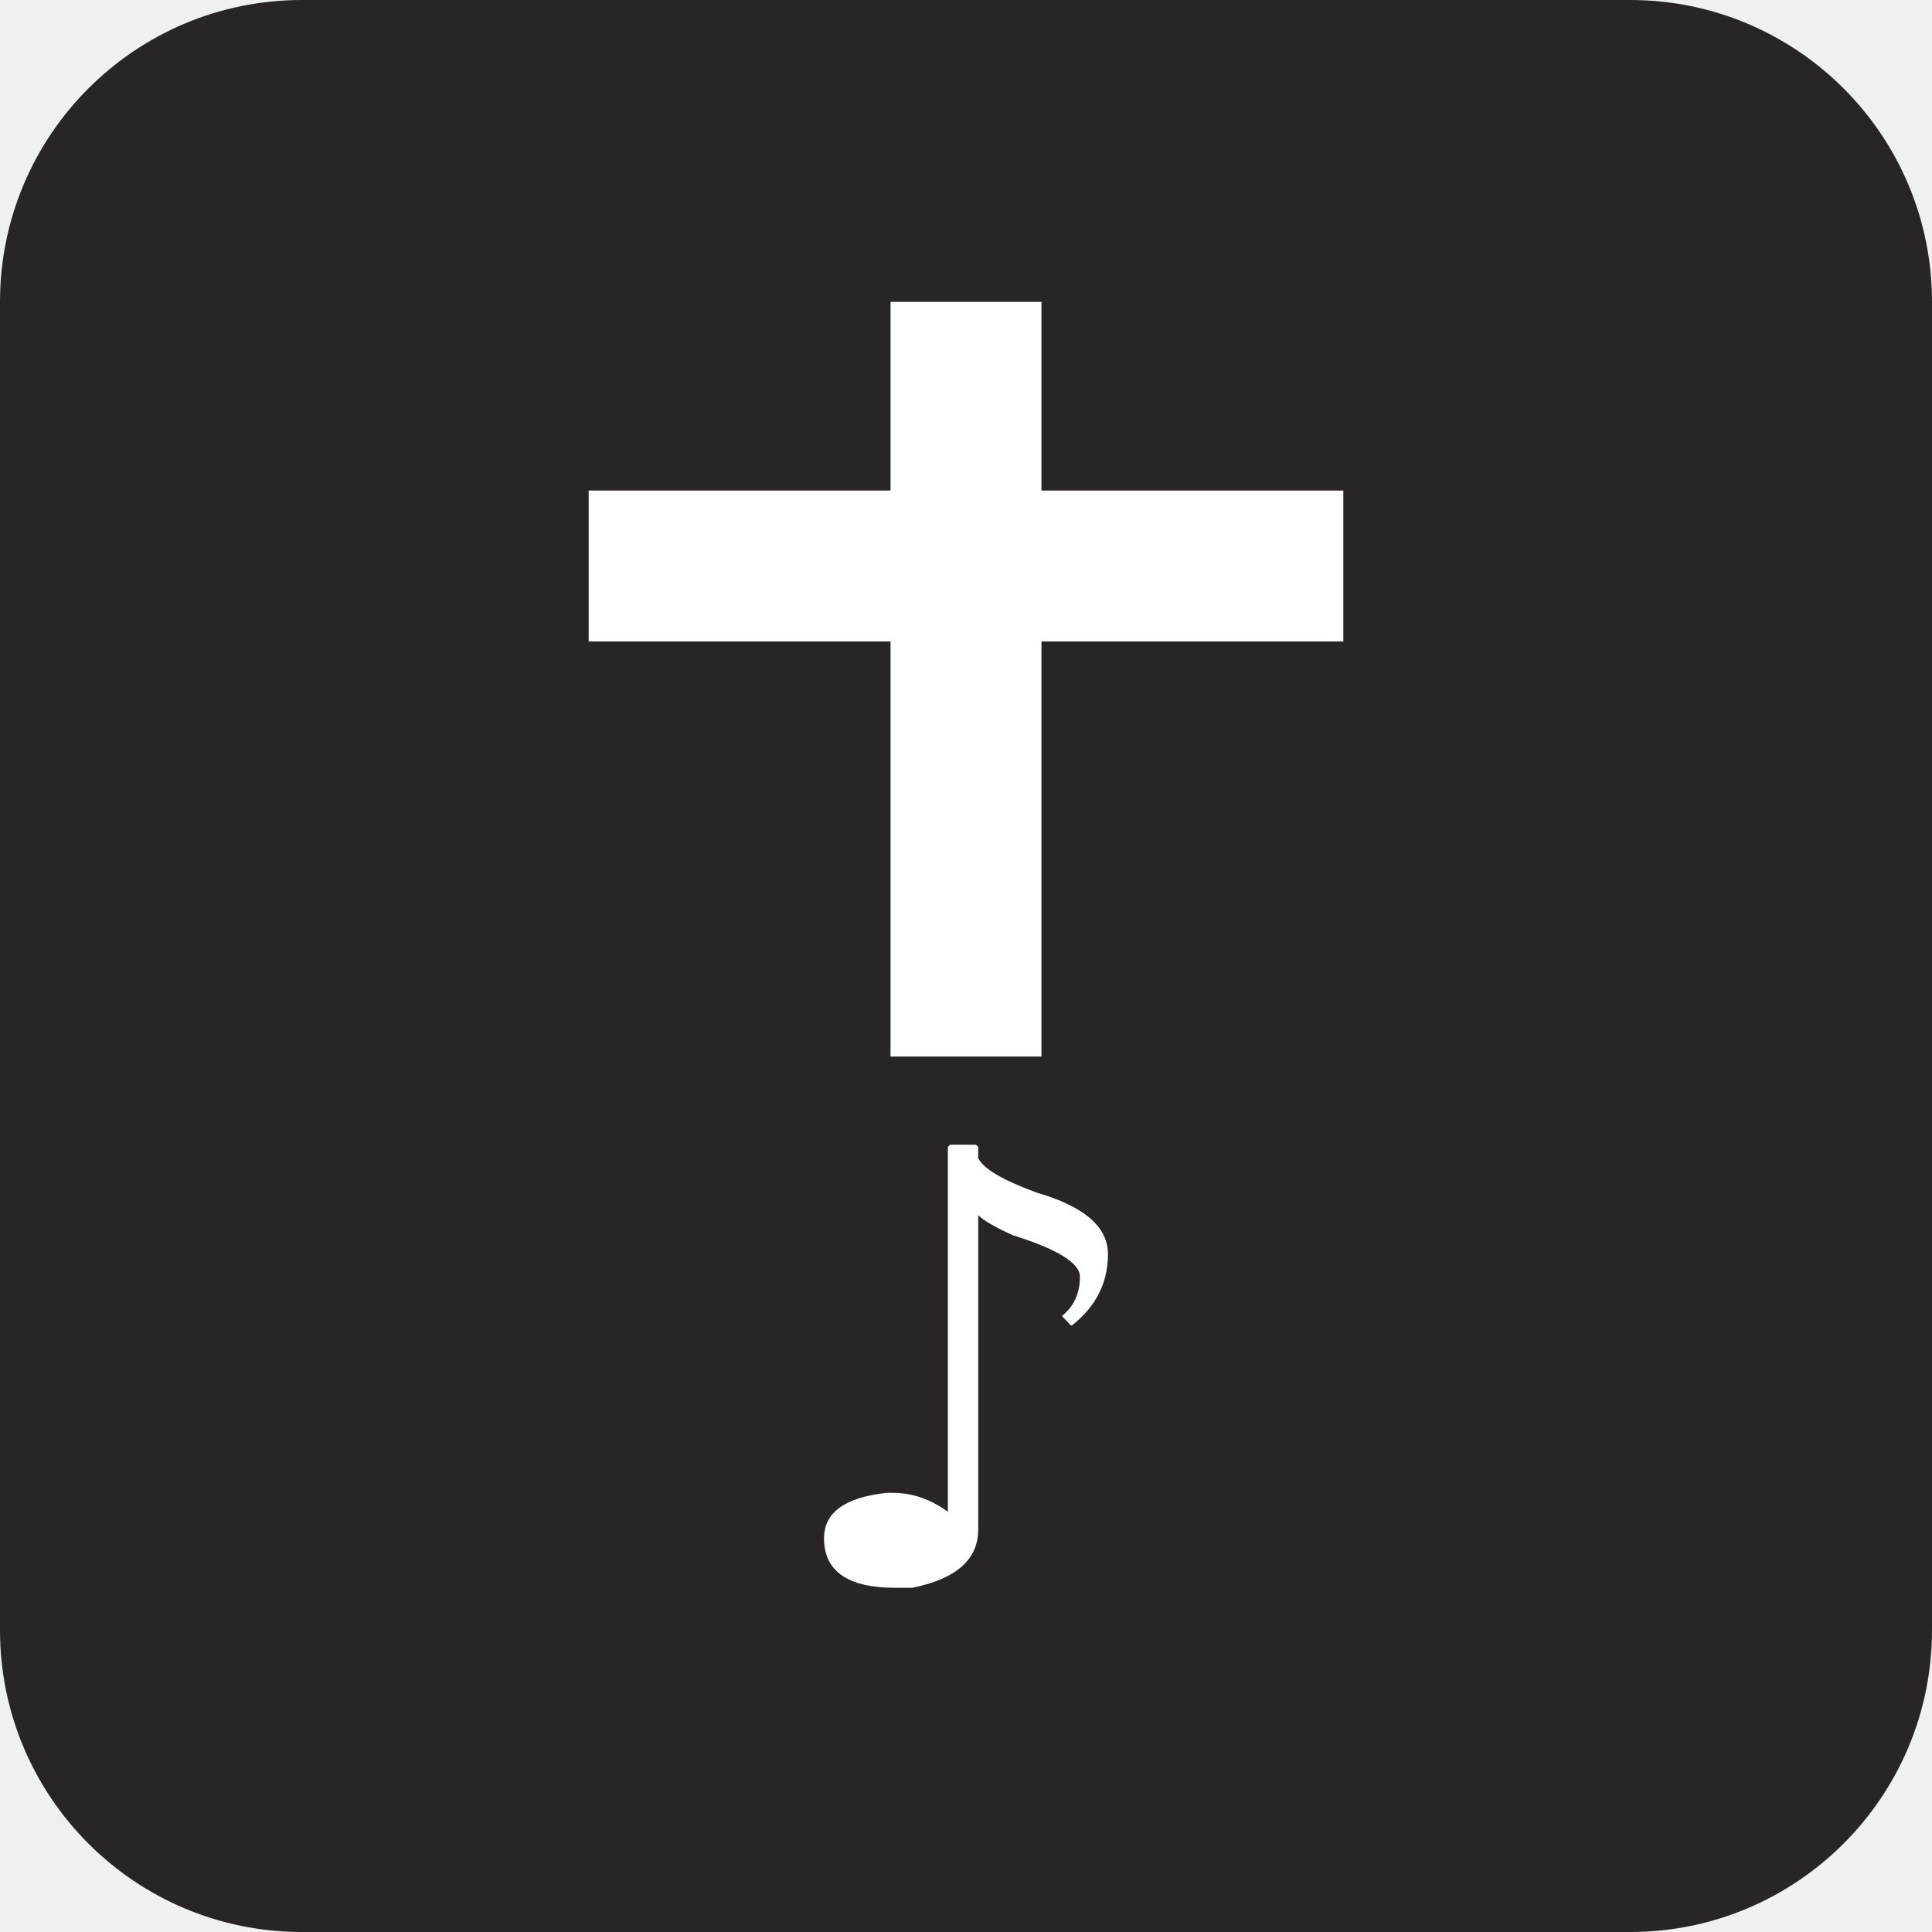
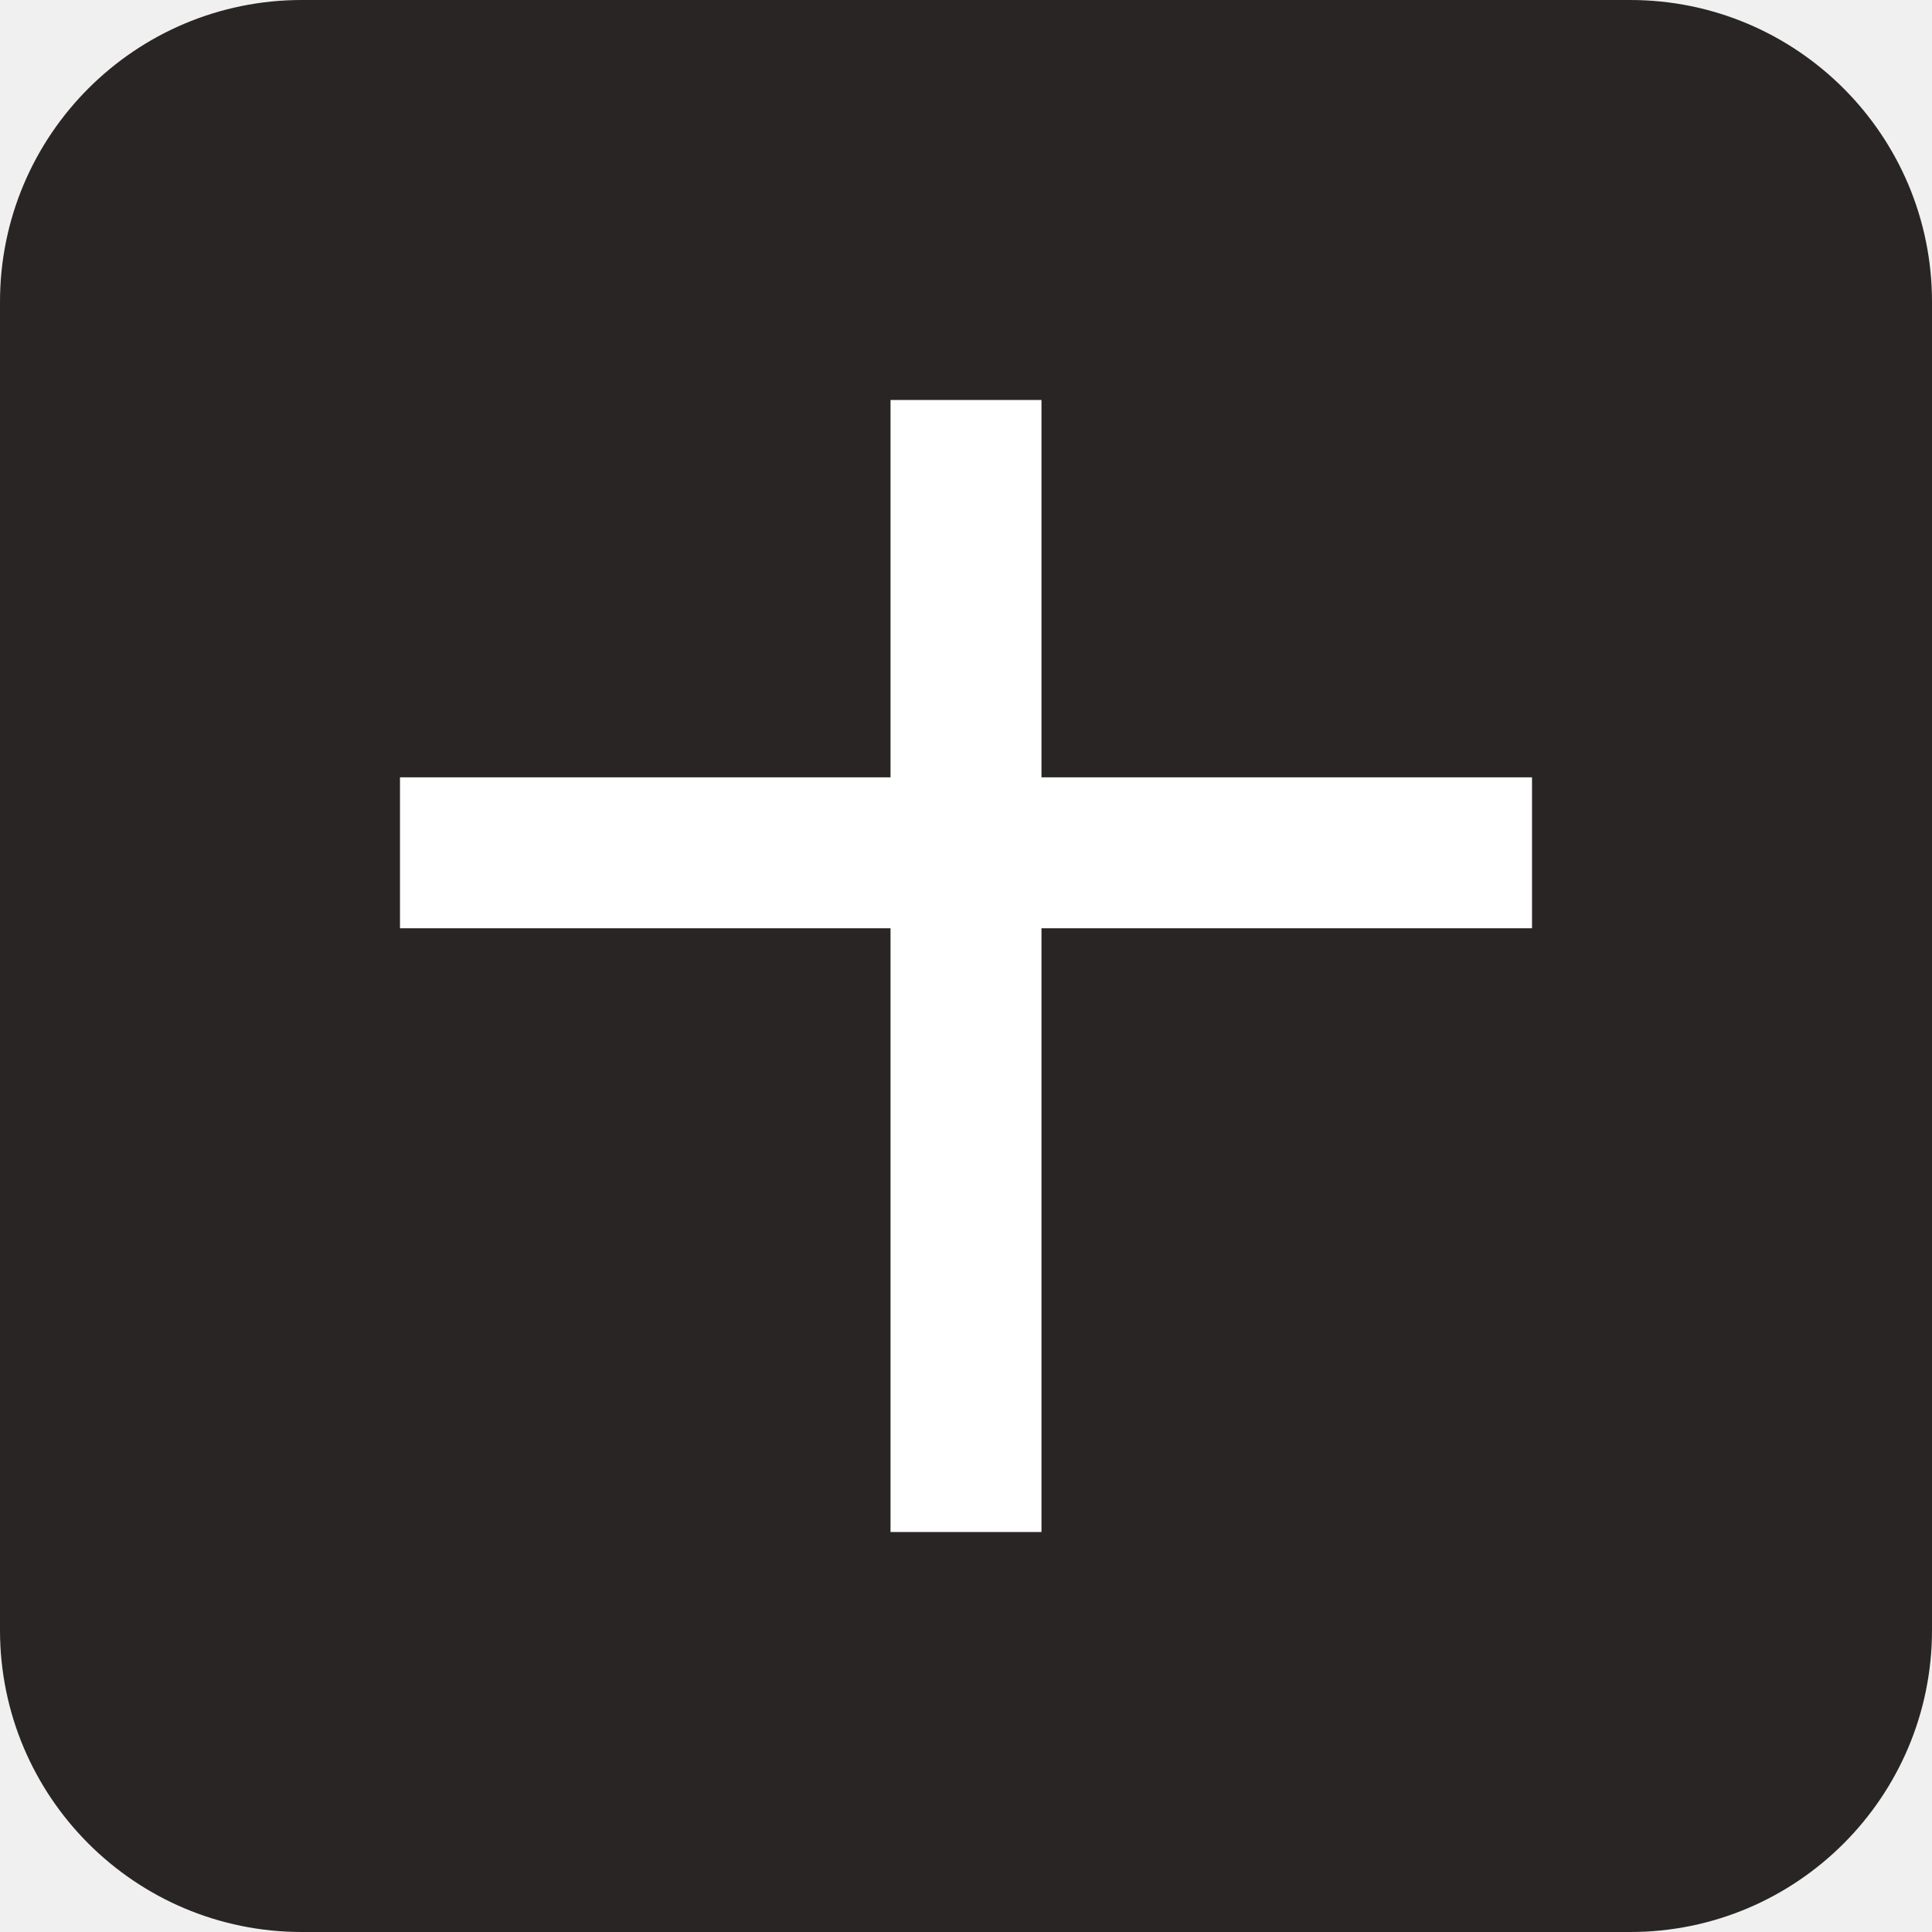
<svg xmlns="http://www.w3.org/2000/svg" viewBox="0 0 512 512">
  <rect width="512" height="512" rx="80" fill="#292524" />
-   <rect x="236" y="80" width="40" height="200" fill="white" />
-   <rect x="156" y="130" width="200" height="40" fill="white" />
-   <text x="256" y="420" font-size="160" text-anchor="middle" fill="white" font-family="serif">♪</text>
+   <rect x="236" y="106" width="40" height="300" fill="white" />
+   <rect x="106" y="206" width="300" height="40" fill="white" />
</svg>
